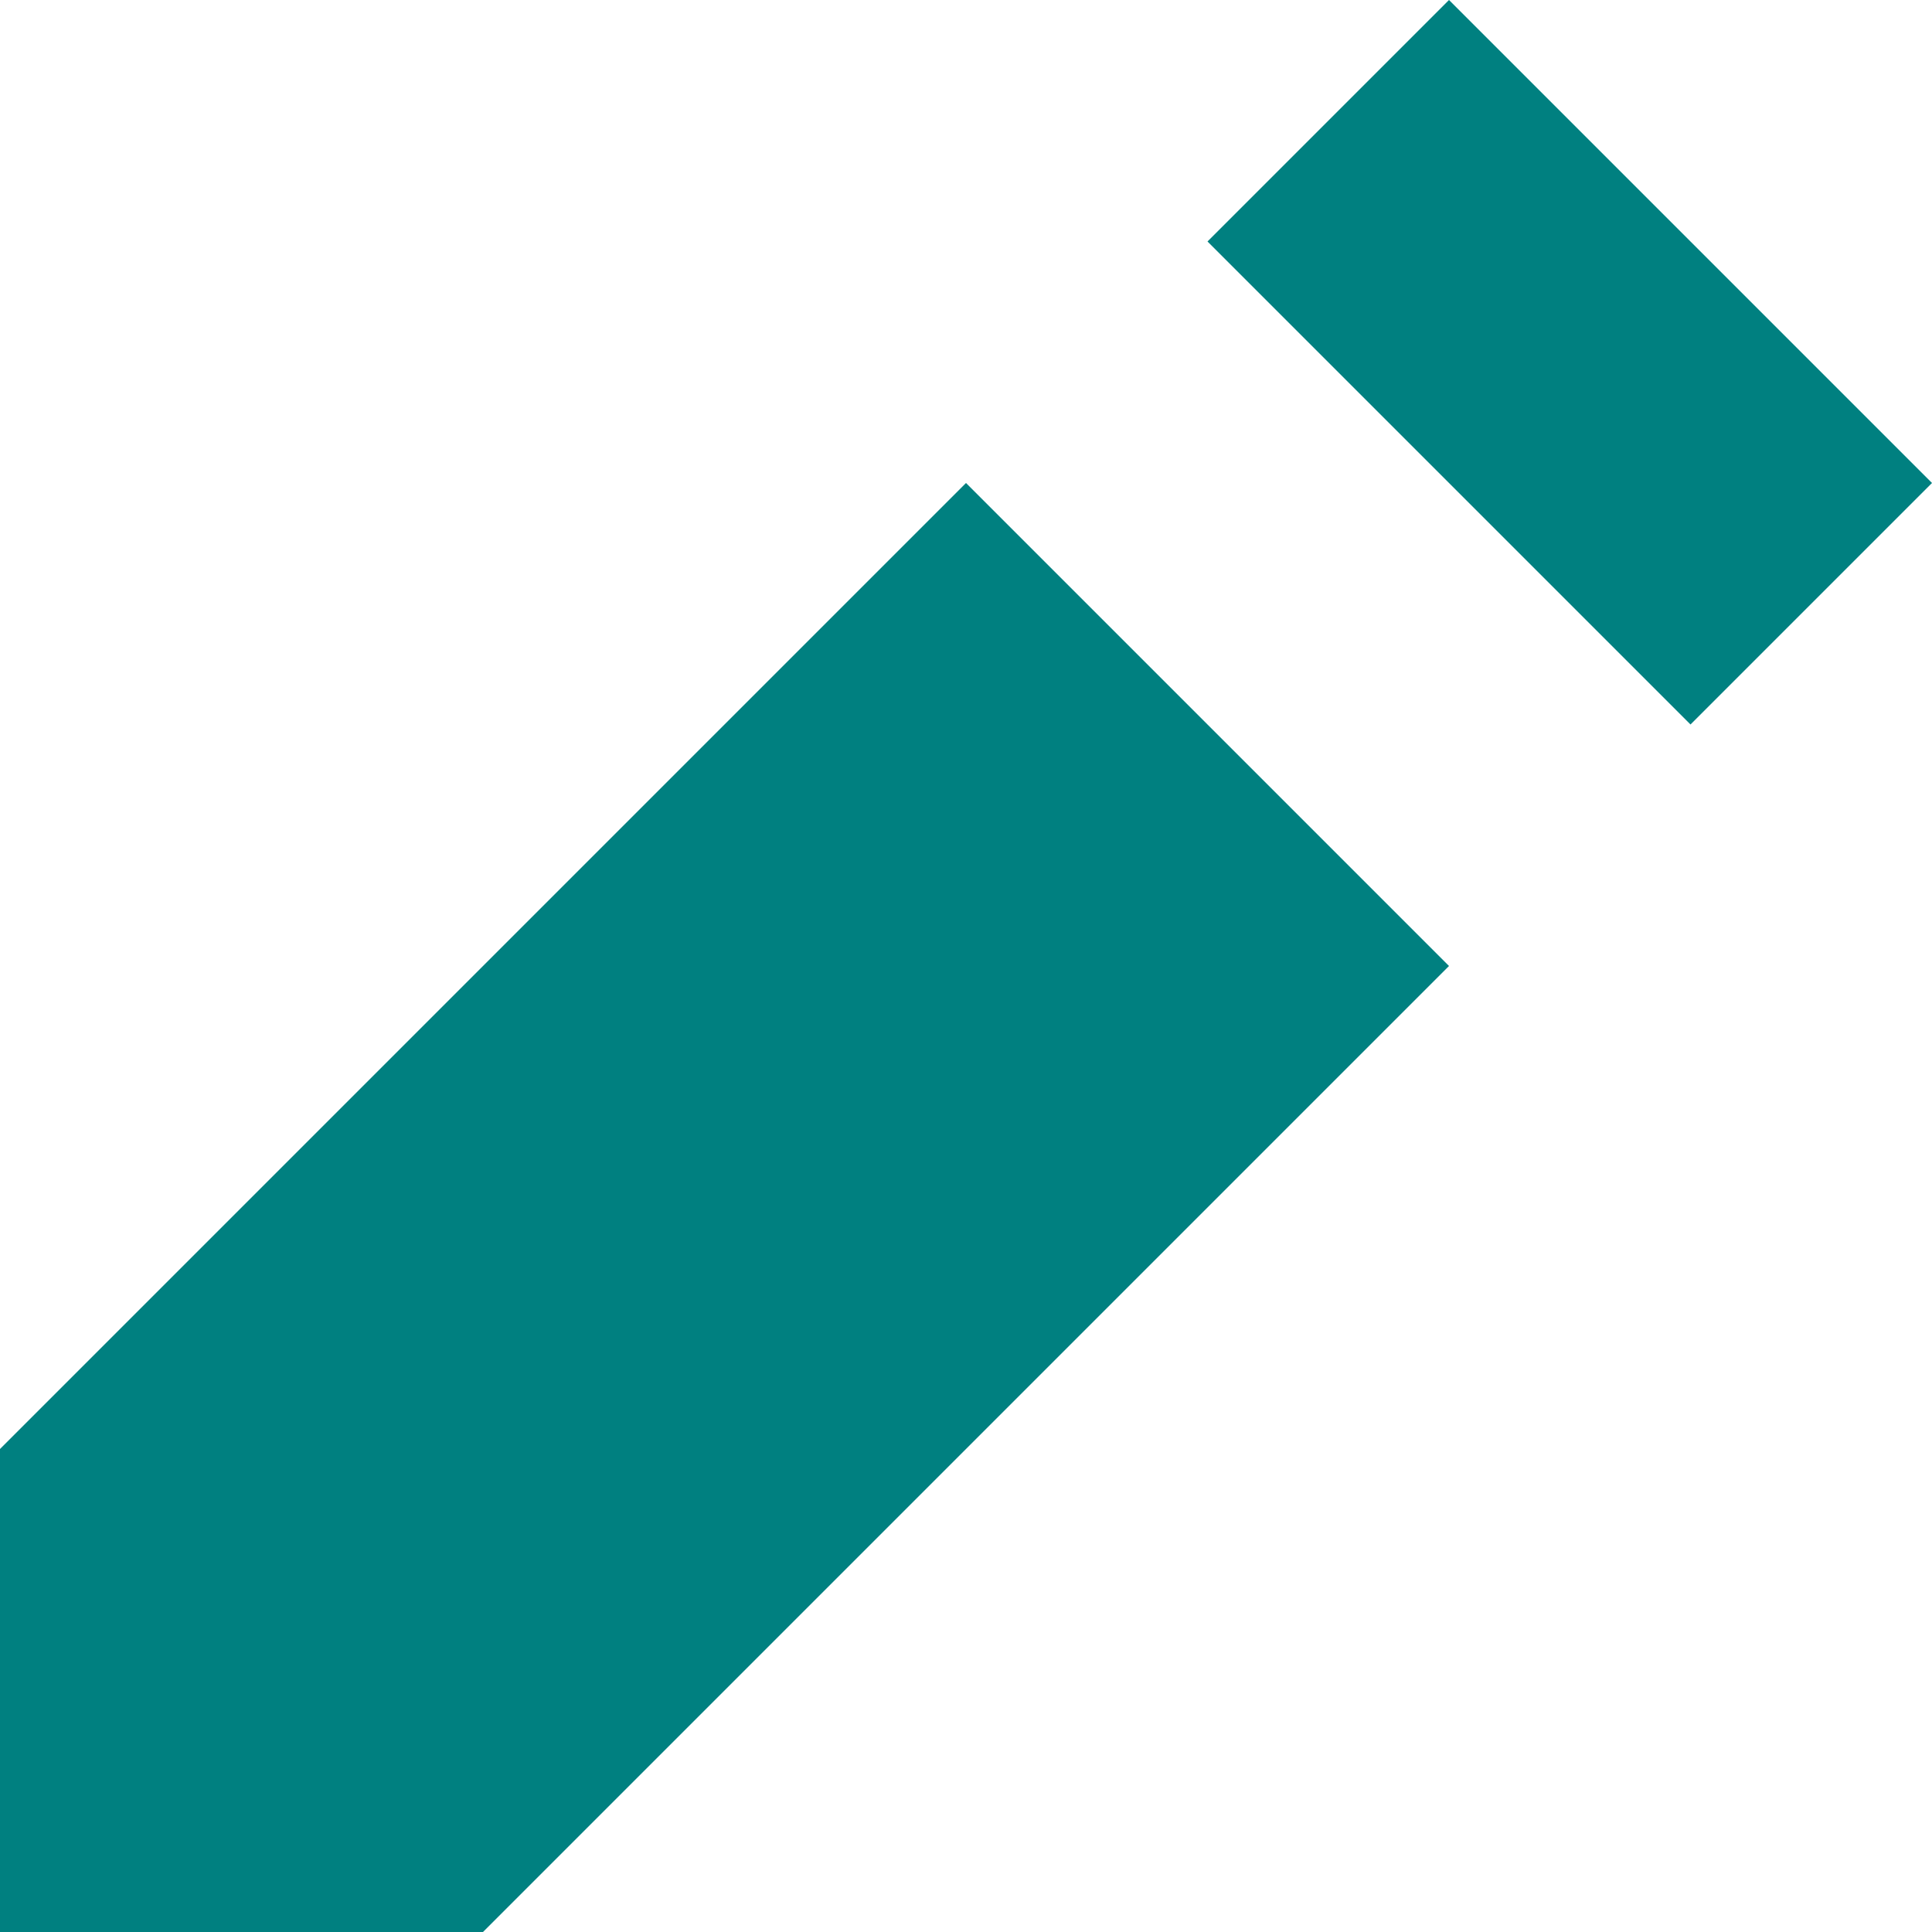
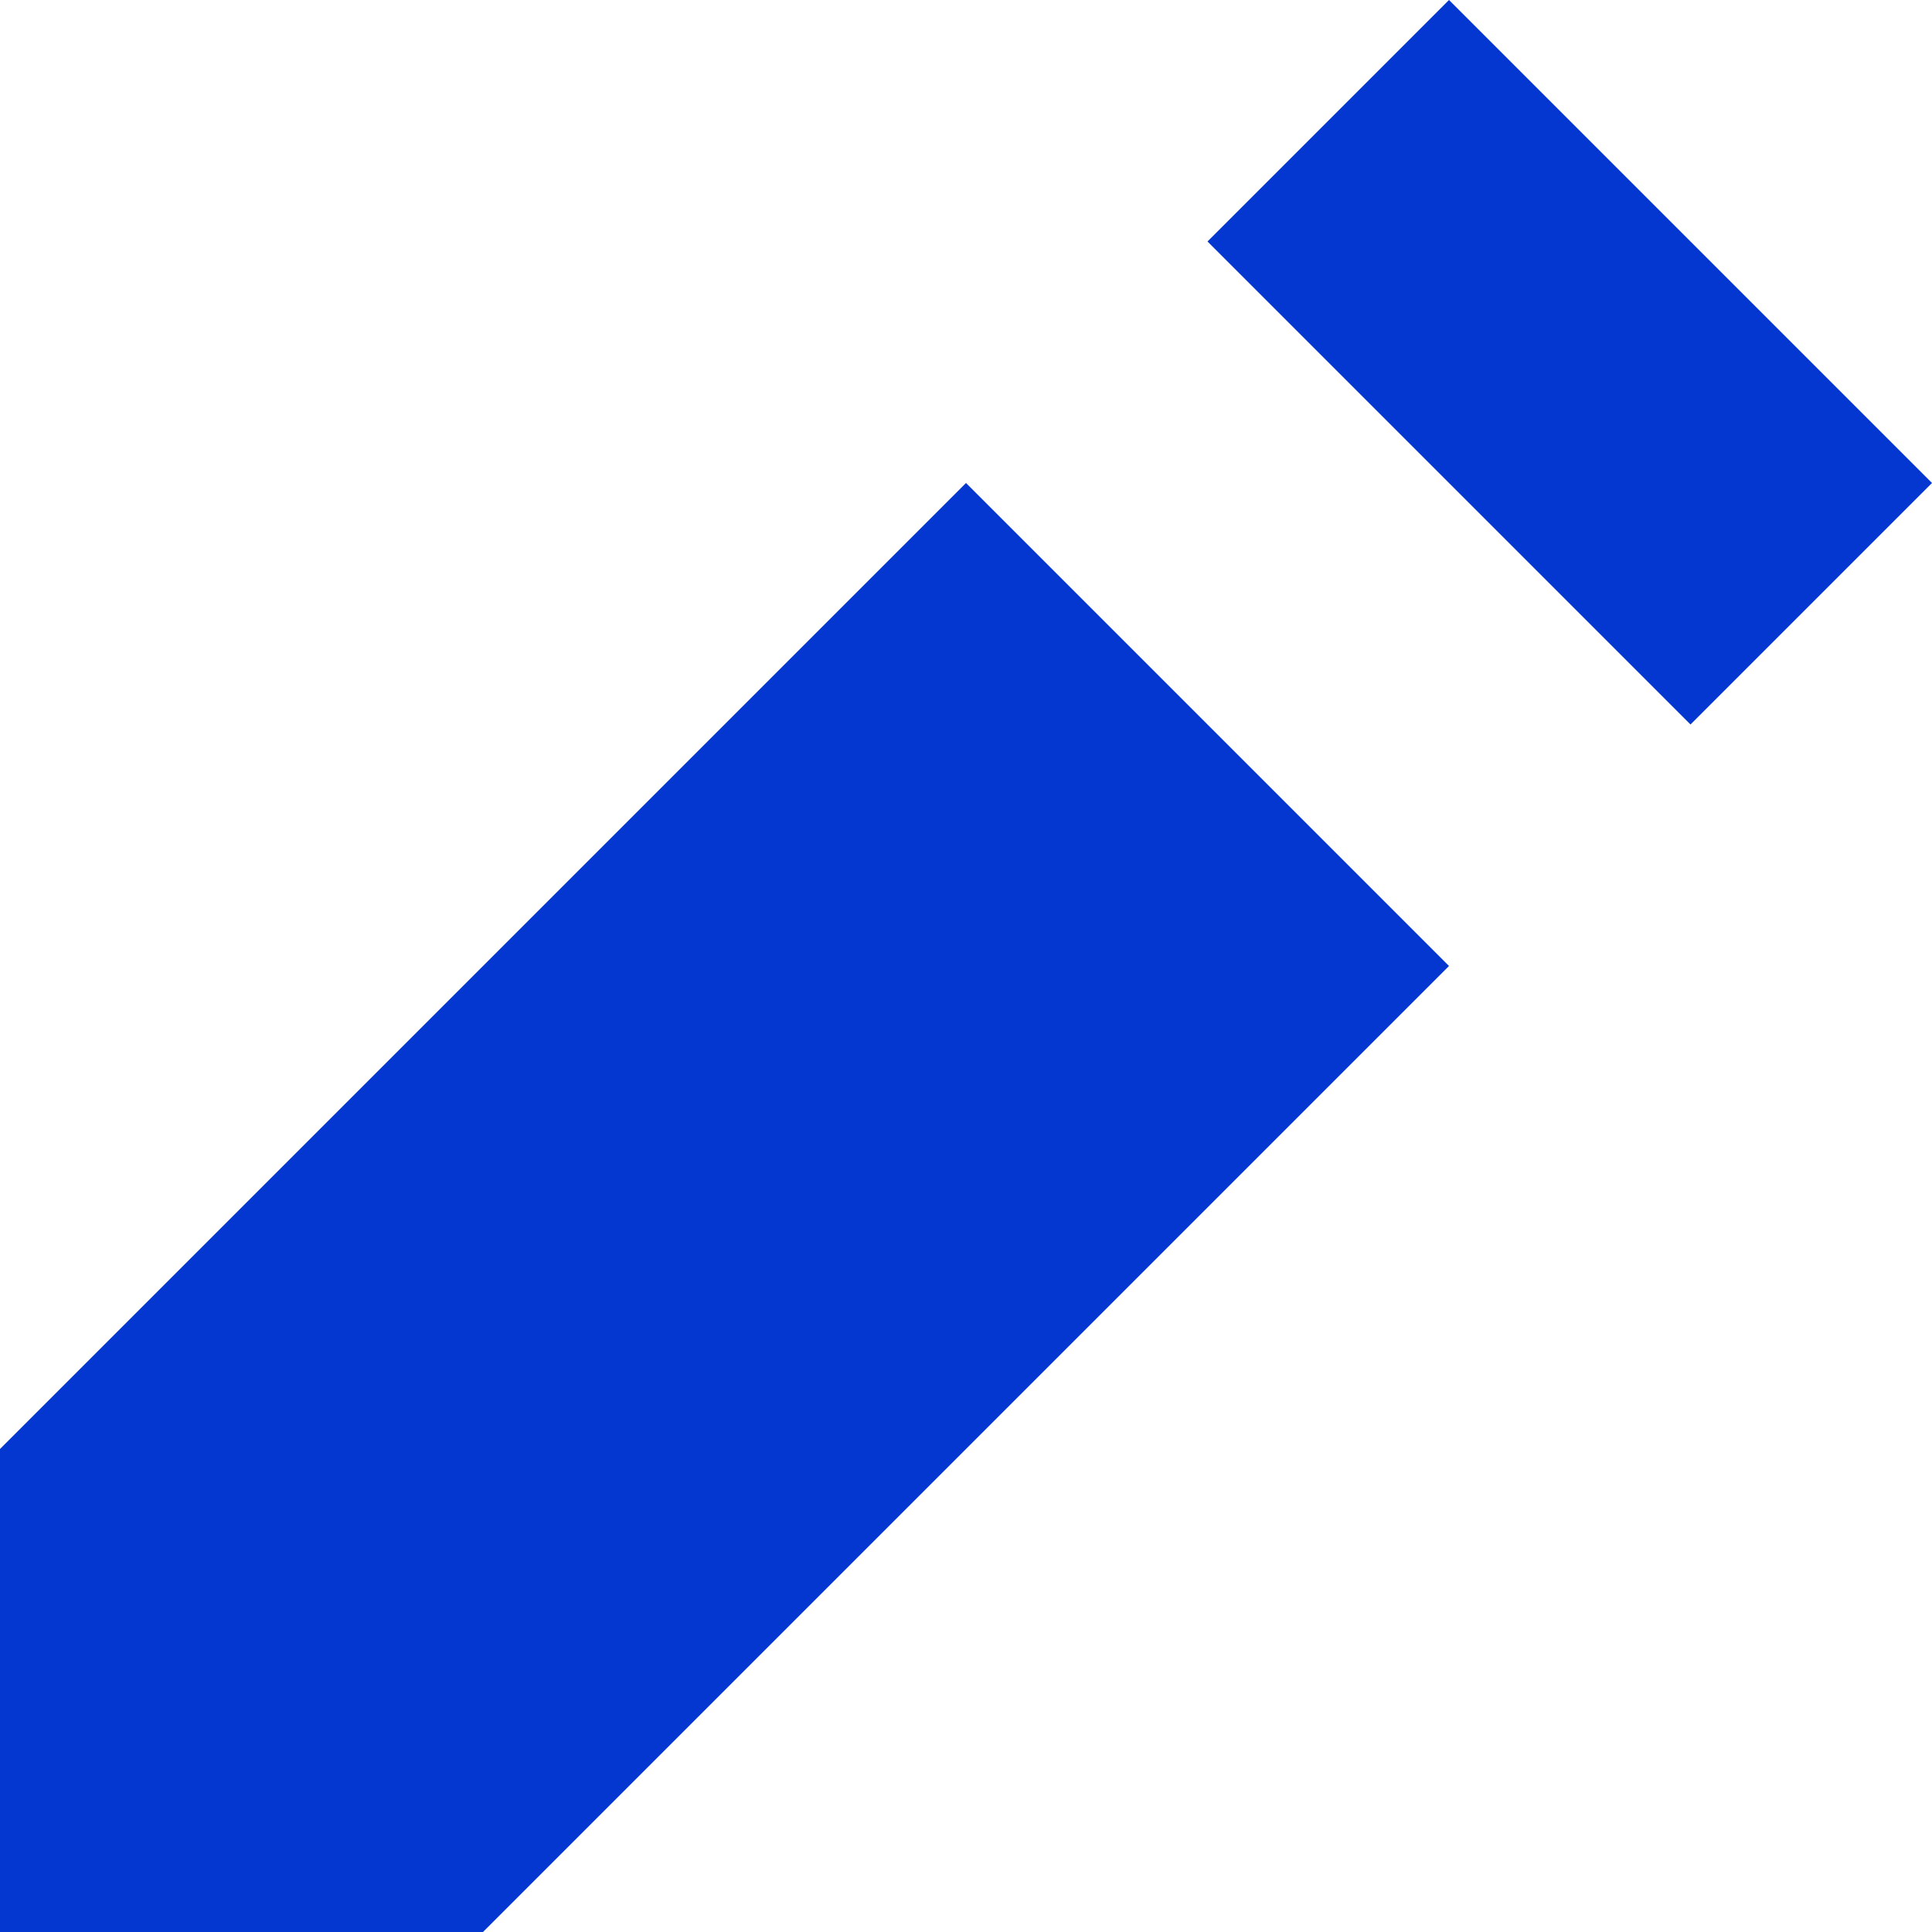
<svg xmlns="http://www.w3.org/2000/svg" width="15" height="15" viewBox="0 0 15 15" fill="none">
-   <path d="M11.25 0L9.375 1.875L13.125 5.625L15 3.75L11.25 0ZM7.5 3.75L0 11.25V15H3.75L11.25 7.5L7.5 3.75Z" fill="#008080" />
+   <path d="M11.25 0L9.375 1.875L13.125 5.625L15 3.75L11.25 0ZM7.5 3.75L0 11.25V15H3.75L11.25 7.5L7.5 3.75Z" fill="#0437D0" />
</svg>
